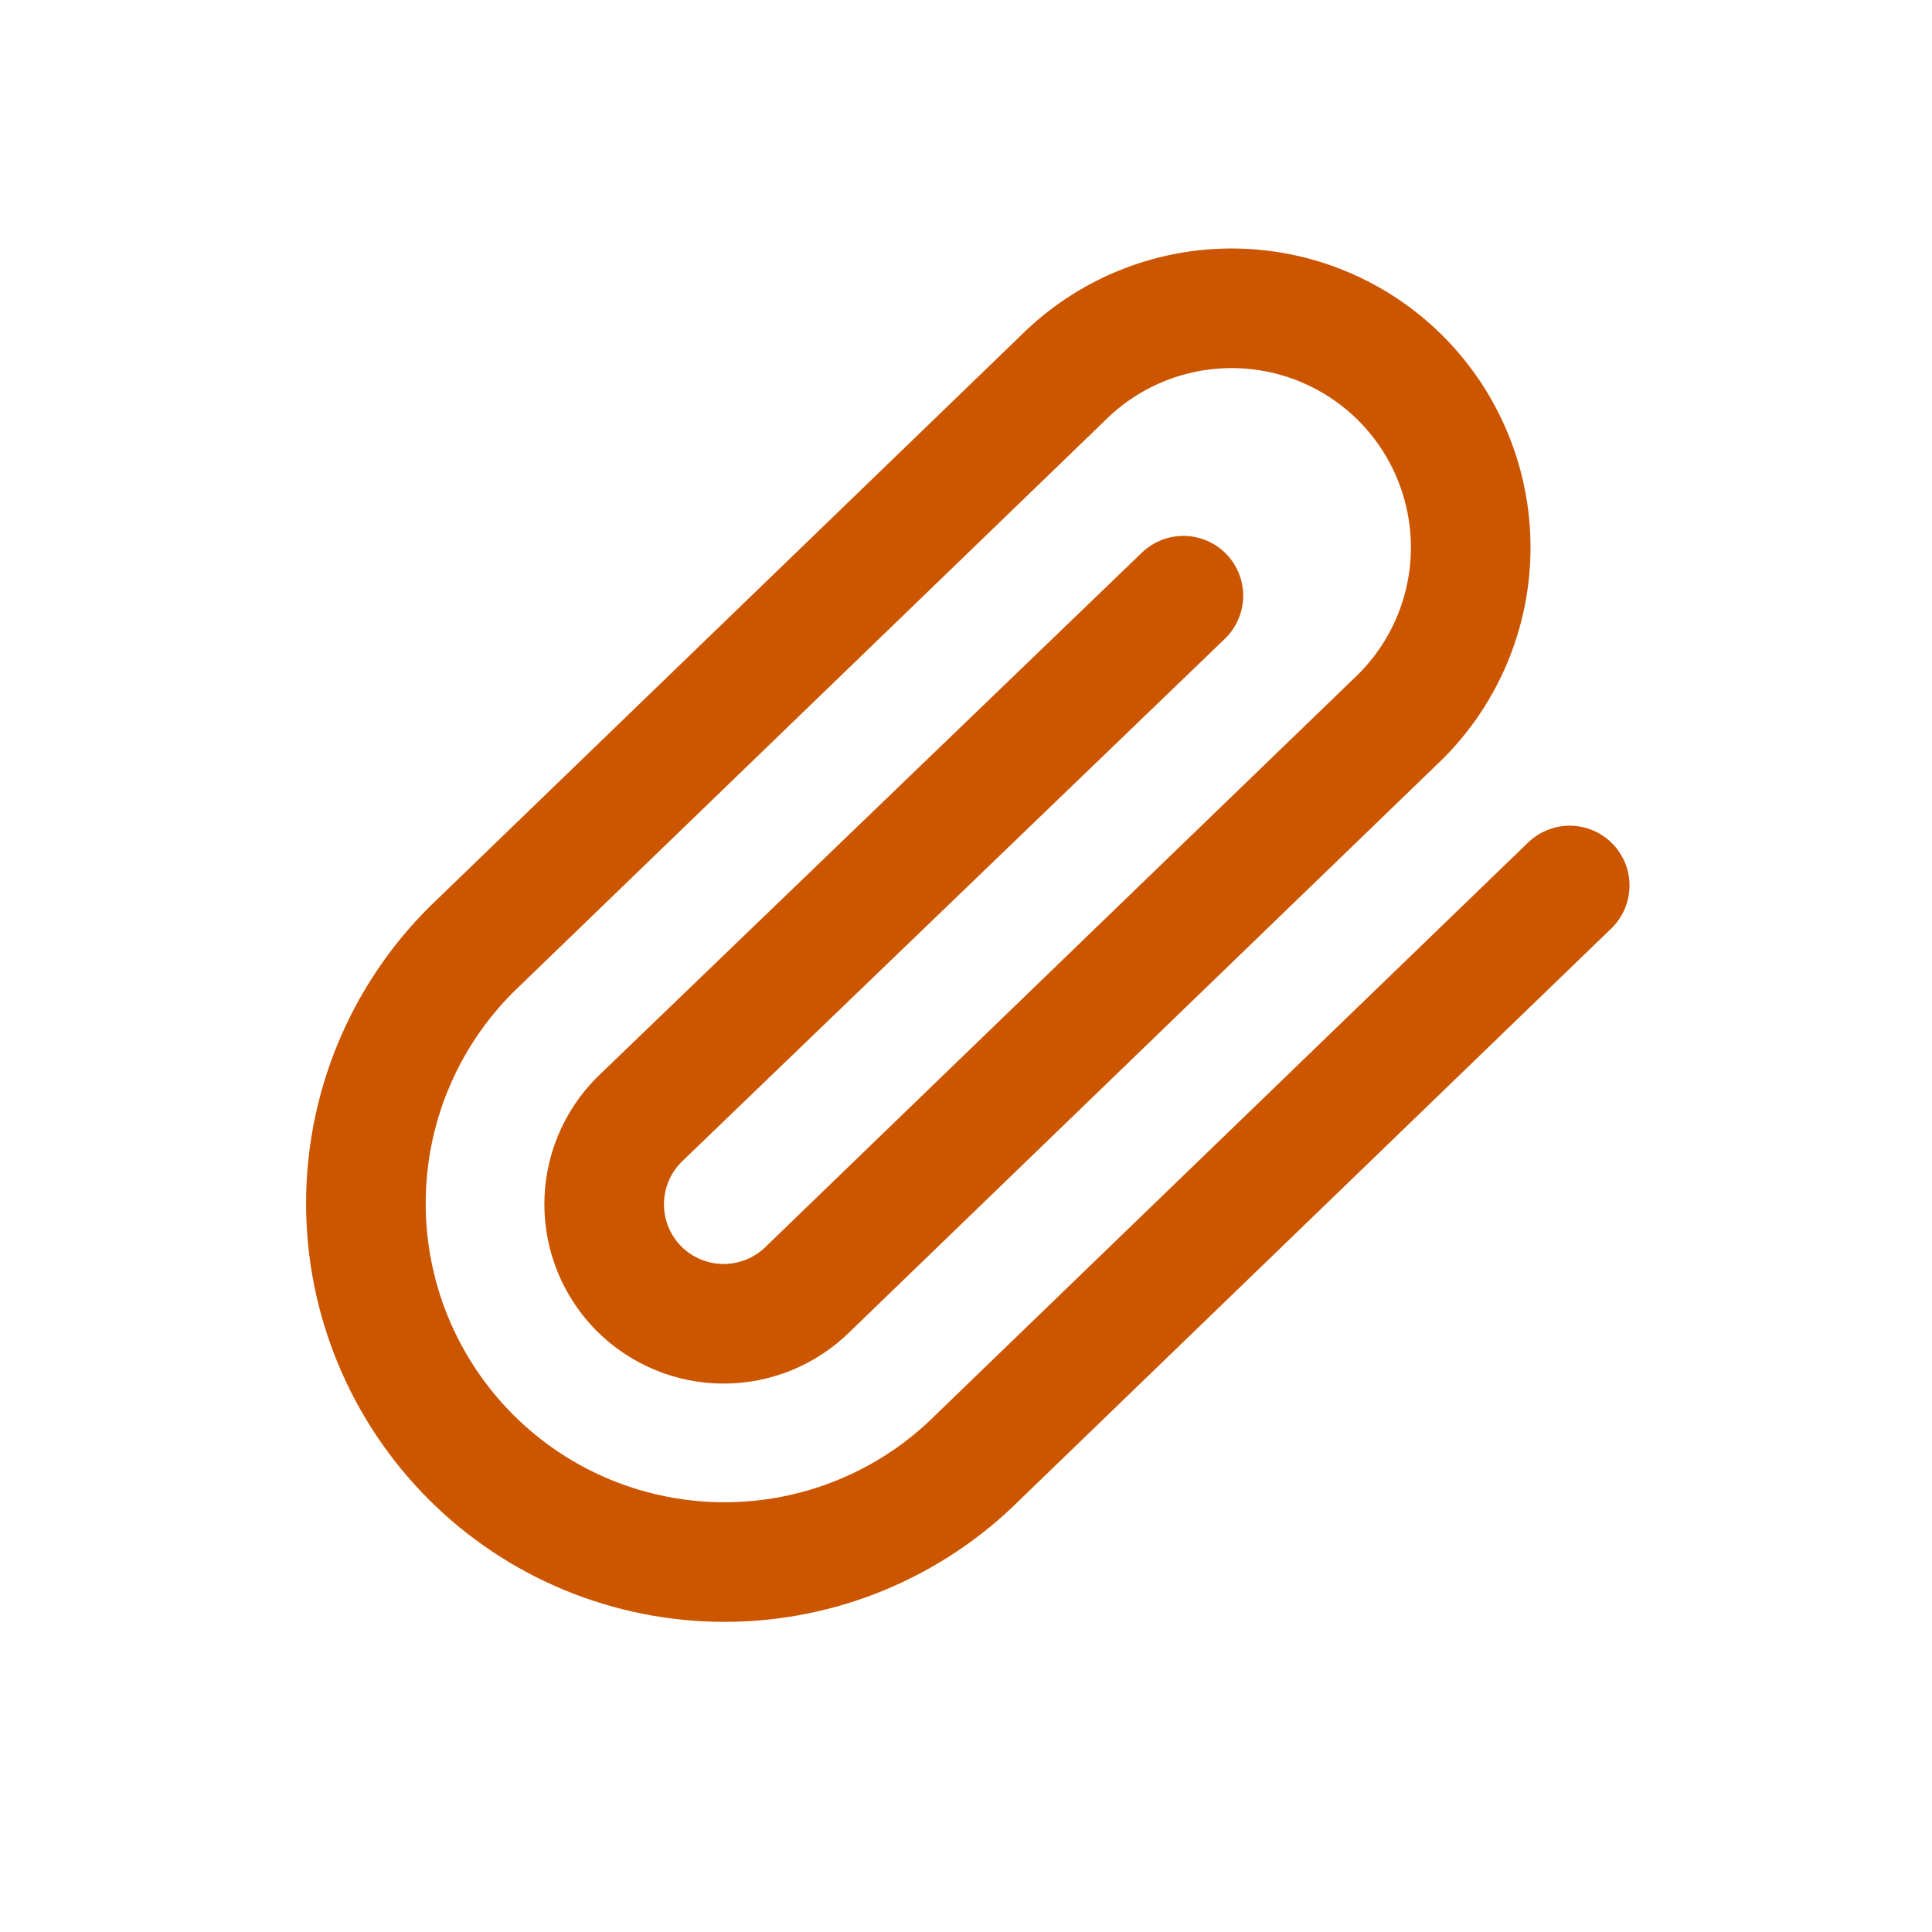
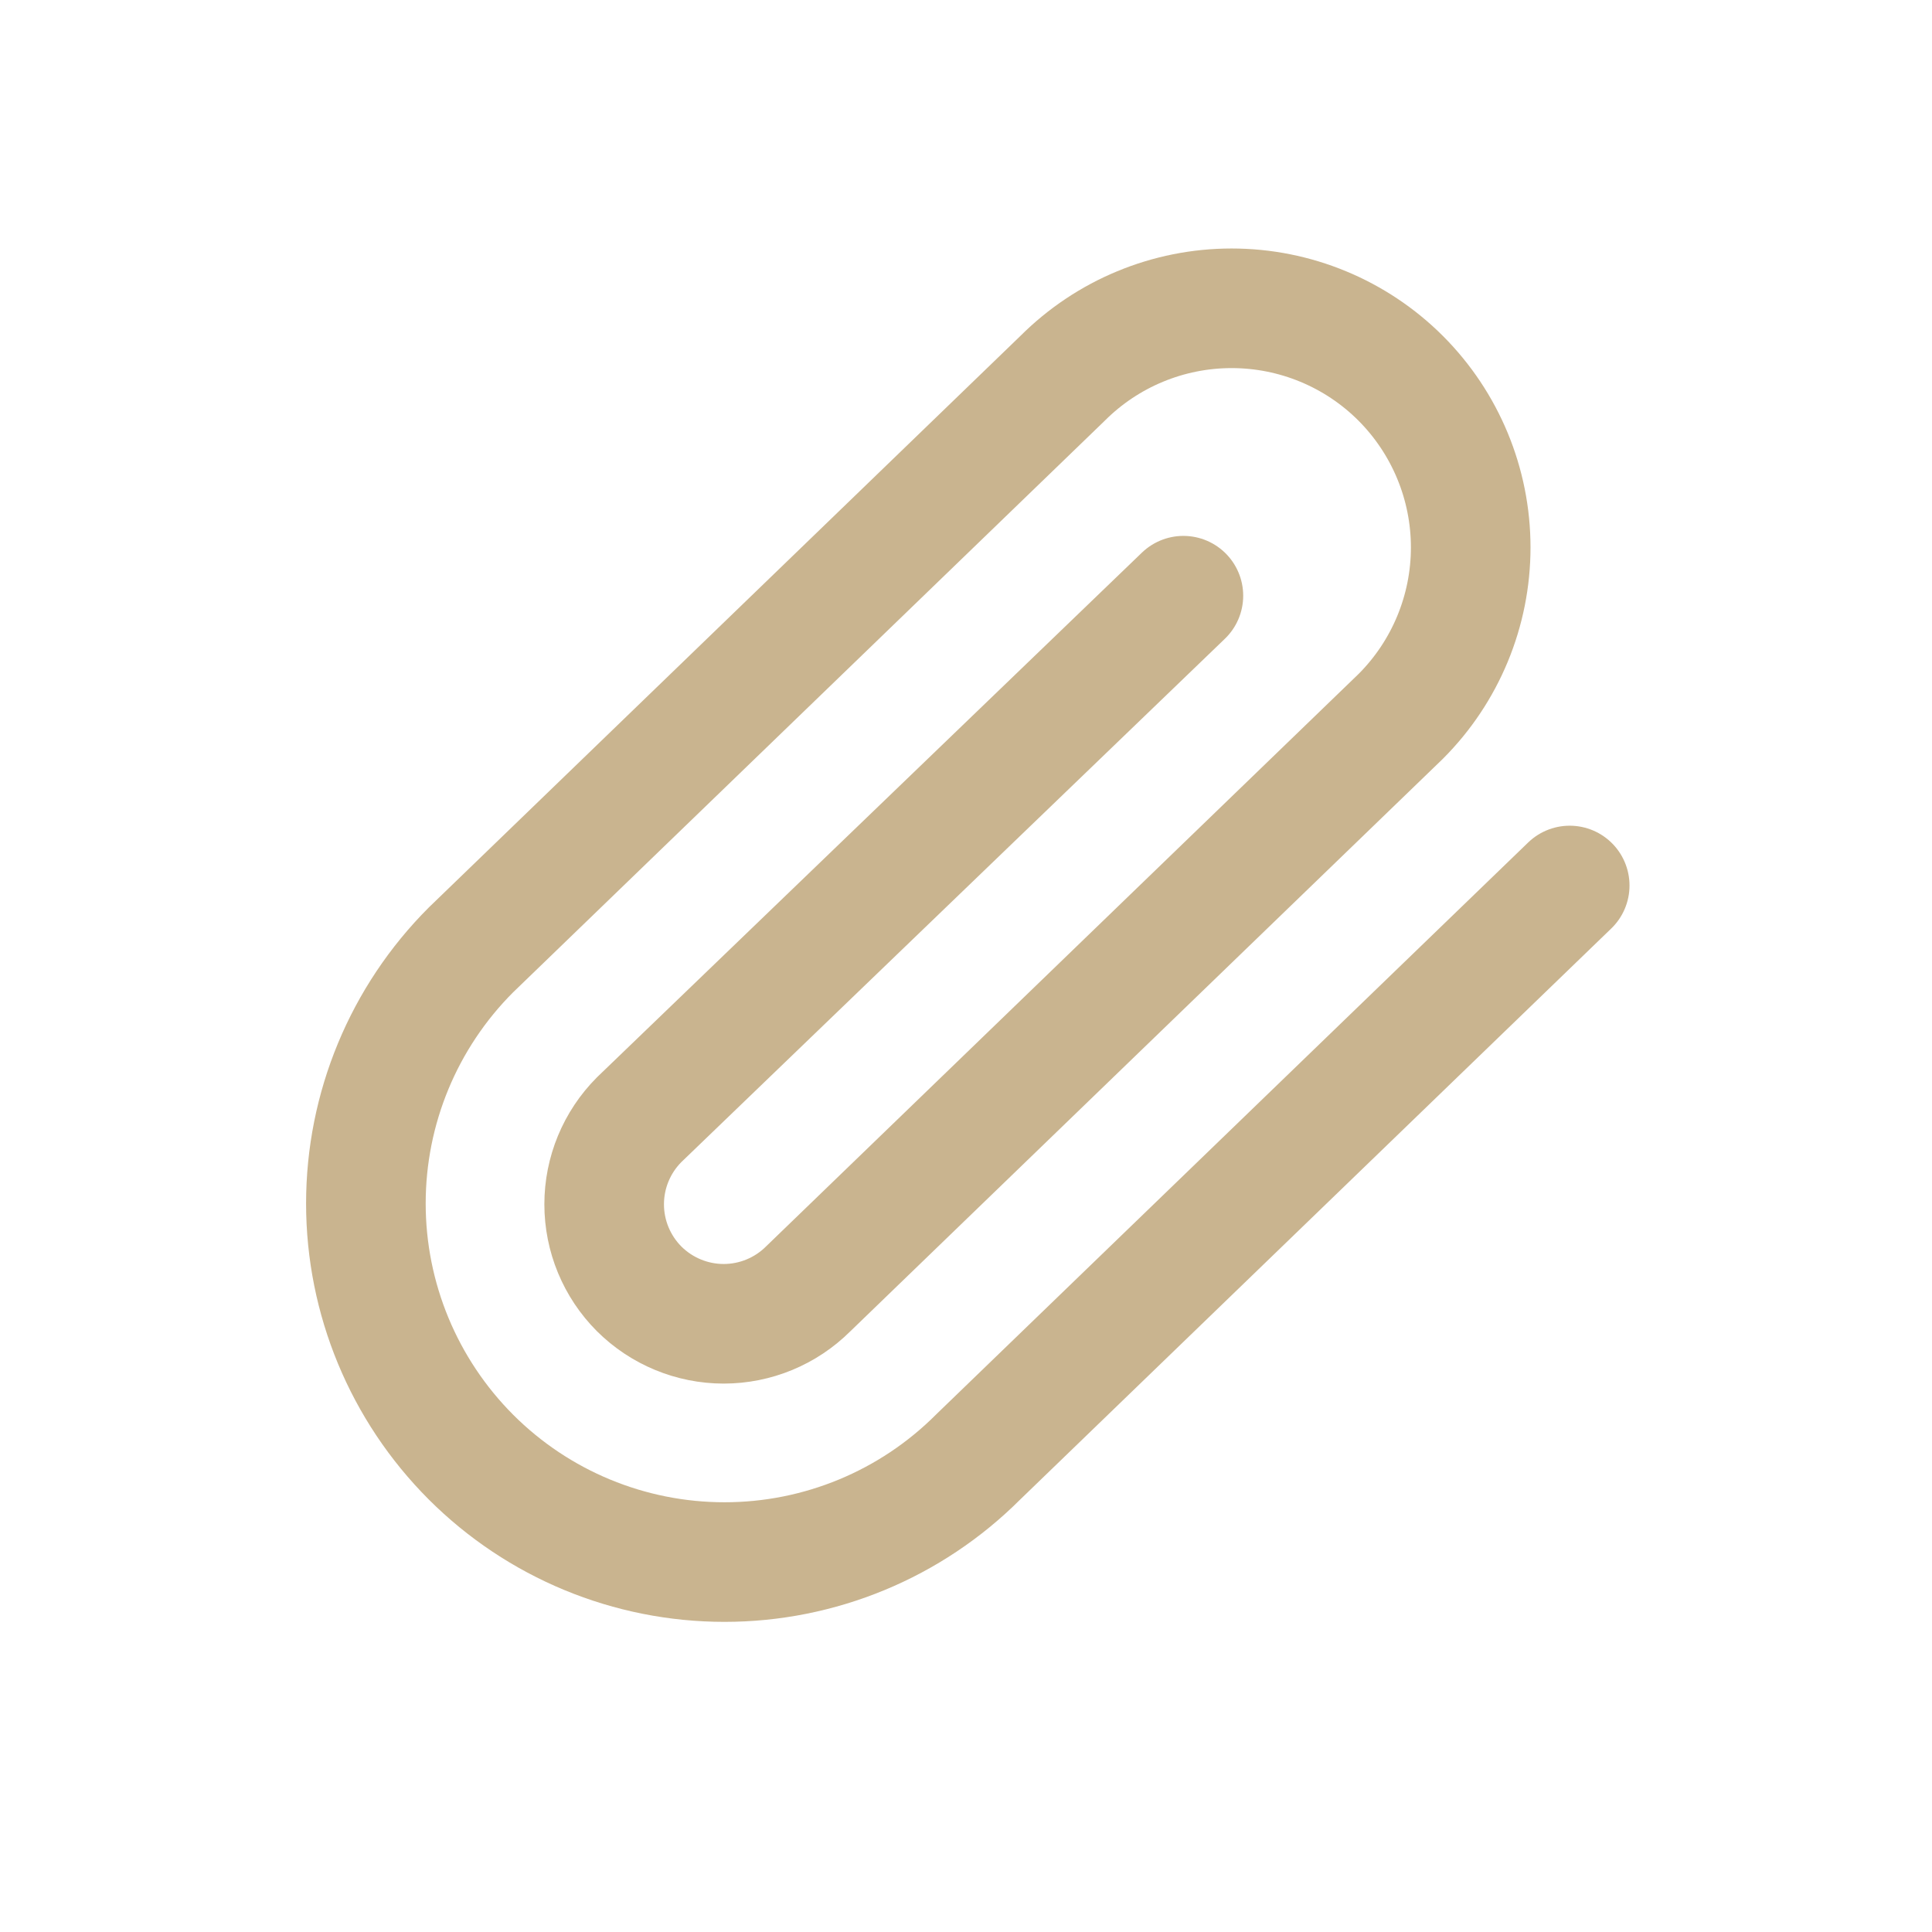
<svg xmlns="http://www.w3.org/2000/svg" width="21" height="21" viewBox="0 0 21 21" fill="none">
-   <path d="M17.062 9.625L10.631 15.838C9.9 16.569 8.909 16.979 7.875 16.979C6.841 16.979 5.85 16.569 5.119 15.838C4.388 15.106 3.977 14.115 3.977 13.081C3.977 12.047 4.388 11.056 5.119 10.325L11.55 4.112C12.037 3.625 12.698 3.351 13.387 3.351C14.077 3.351 14.738 3.625 15.225 4.112C15.712 4.6 15.986 5.261 15.986 5.95C15.986 6.639 15.712 7.3 15.225 7.787L8.785 14.009C8.541 14.252 8.211 14.389 7.866 14.389C7.522 14.389 7.191 14.252 6.947 14.009C6.704 13.765 6.567 13.435 6.567 13.09C6.567 12.745 6.704 12.415 6.947 12.171L12.863 6.475" stroke="#CC5500" stroke-width="1.3" stroke-linecap="round" stroke-linejoin="round" />
+   <path d="M17.062 9.625L10.631 15.838C9.9 16.569 8.909 16.979 7.875 16.979C6.841 16.979 5.85 16.569 5.119 15.838C4.388 15.106 3.977 14.115 3.977 13.081C3.977 12.047 4.388 11.056 5.119 10.325L11.55 4.112C12.037 3.625 12.698 3.351 13.387 3.351C14.077 3.351 14.738 3.625 15.225 4.112C15.712 4.6 15.986 5.261 15.986 5.95C15.986 6.639 15.712 7.3 15.225 7.787L8.785 14.009C8.541 14.252 8.211 14.389 7.866 14.389C7.522 14.389 7.191 14.252 6.947 14.009C6.704 13.765 6.567 13.435 6.567 13.09C6.567 12.745 6.704 12.415 6.947 12.171L12.863 6.475" stroke="#C9B48F" stroke-width="1.3" stroke-linecap="round" stroke-linejoin="round" />
</svg>
